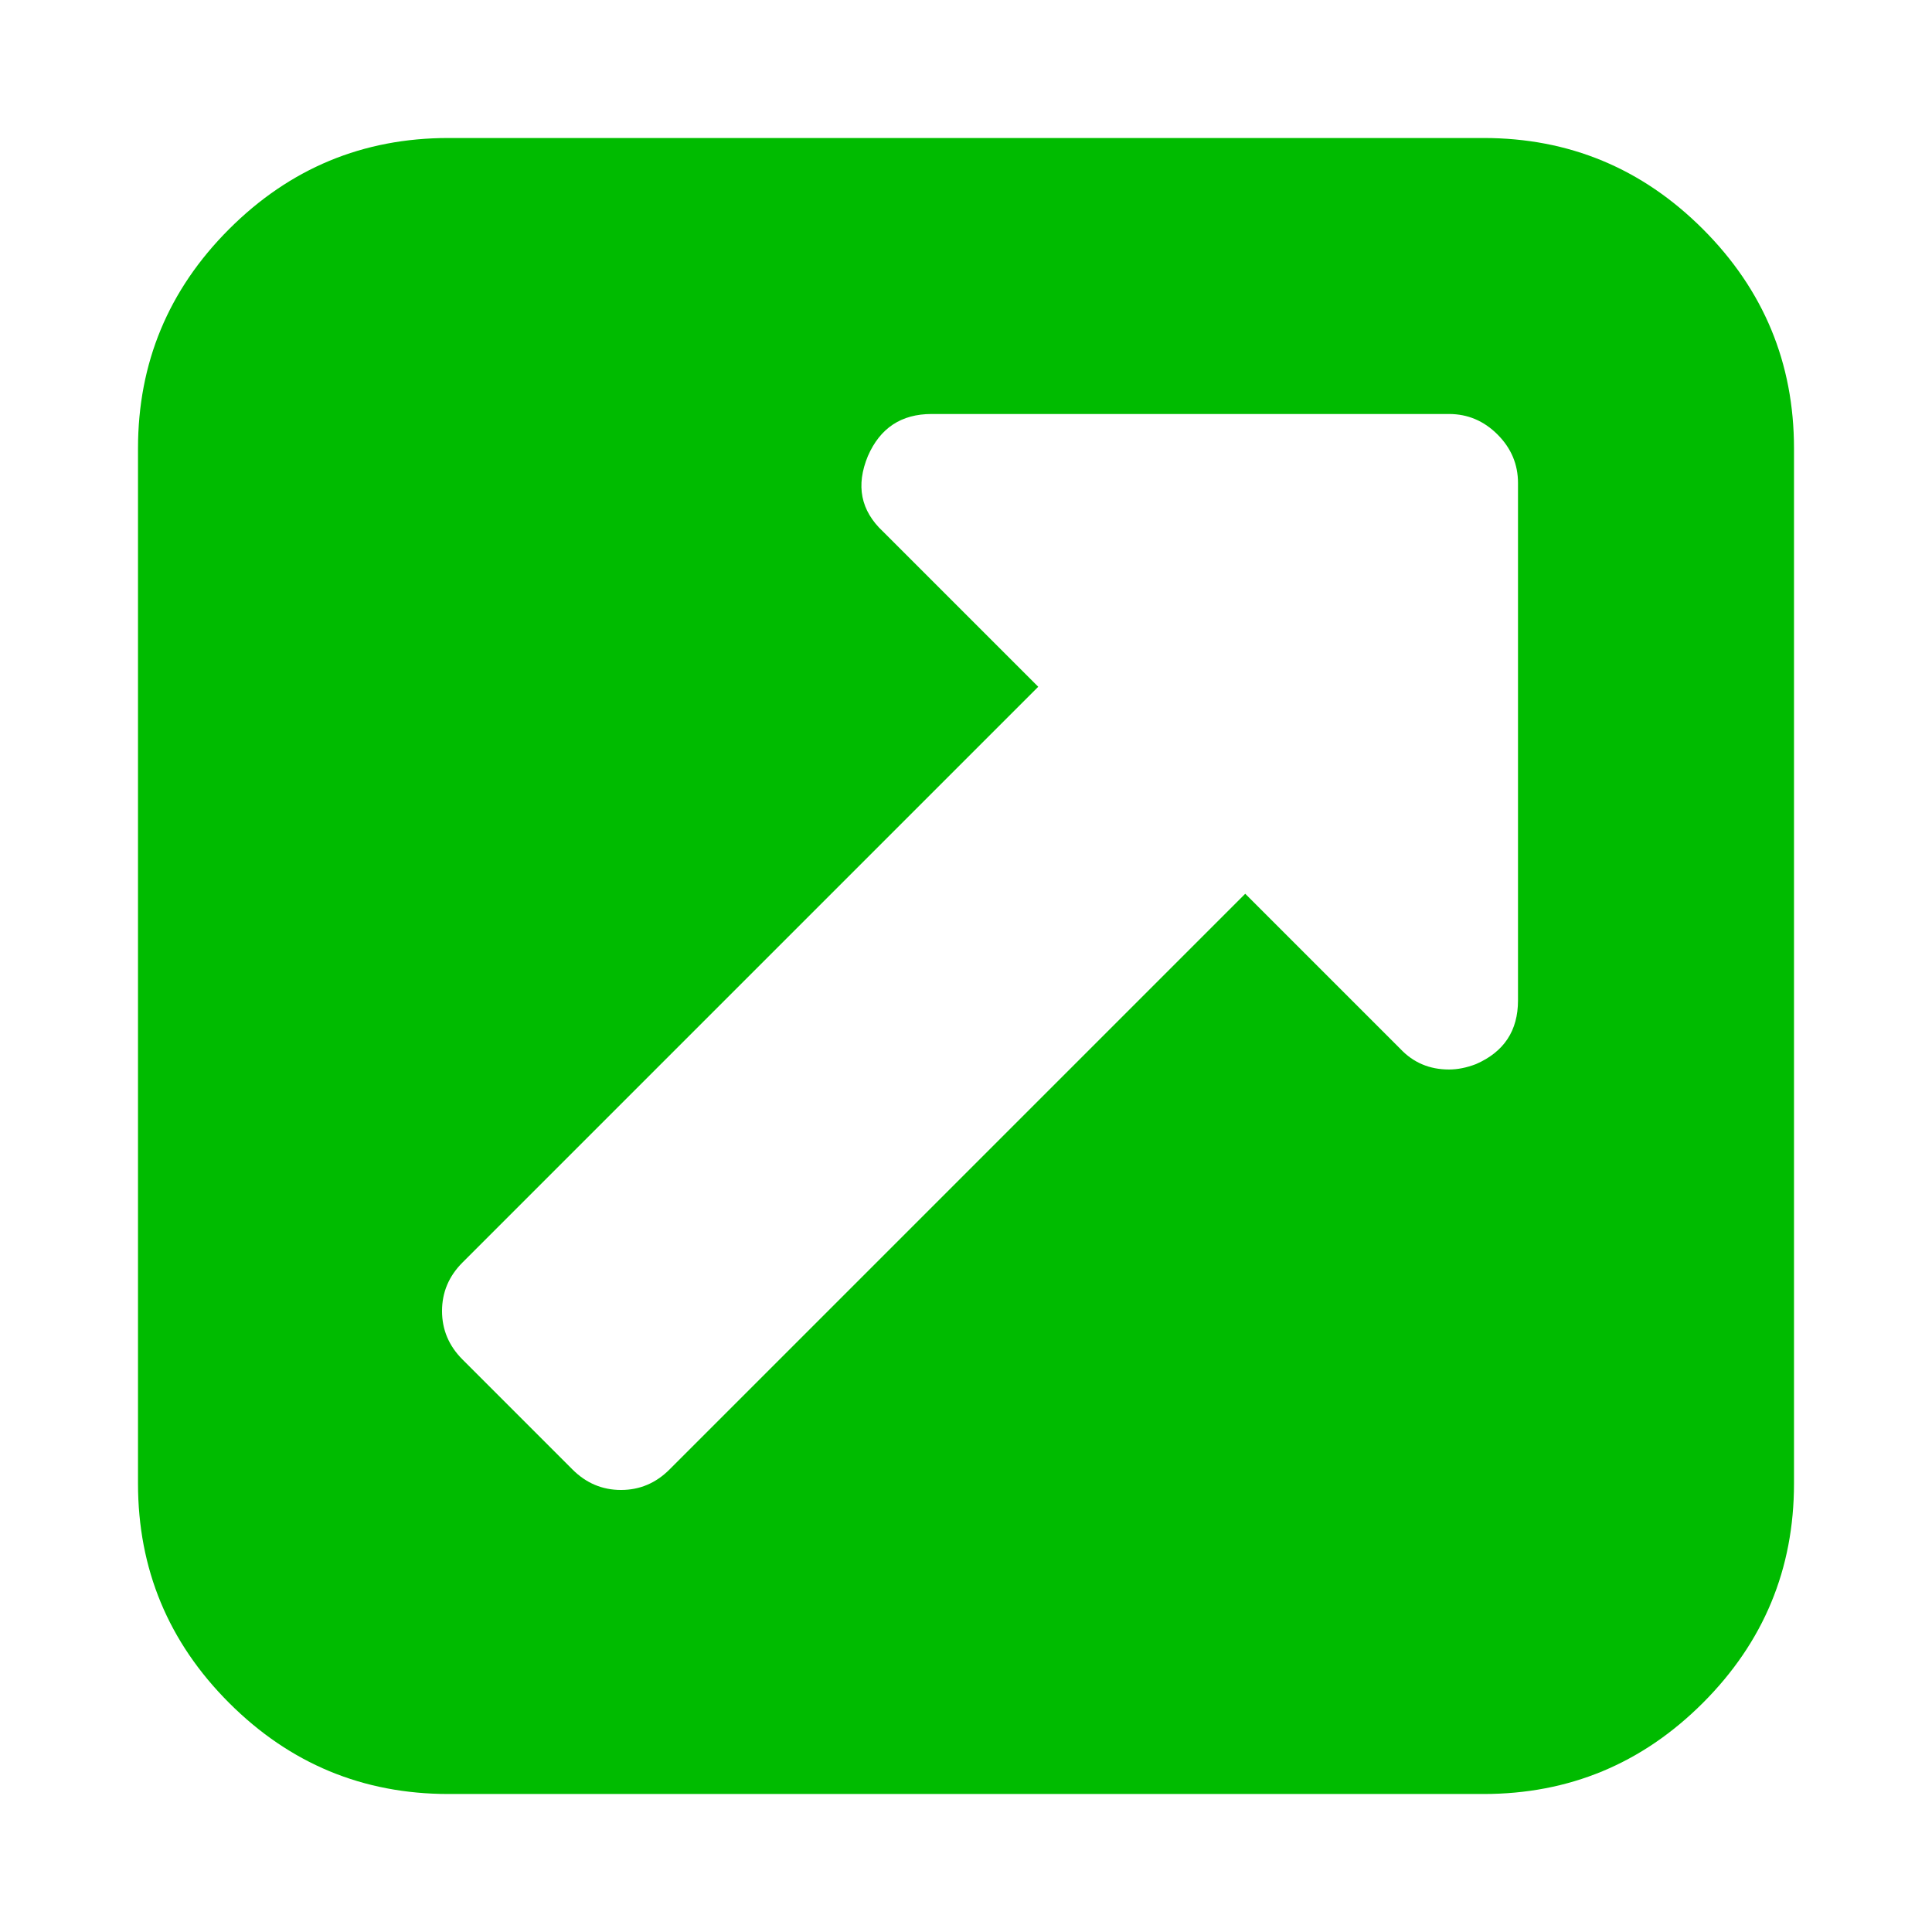
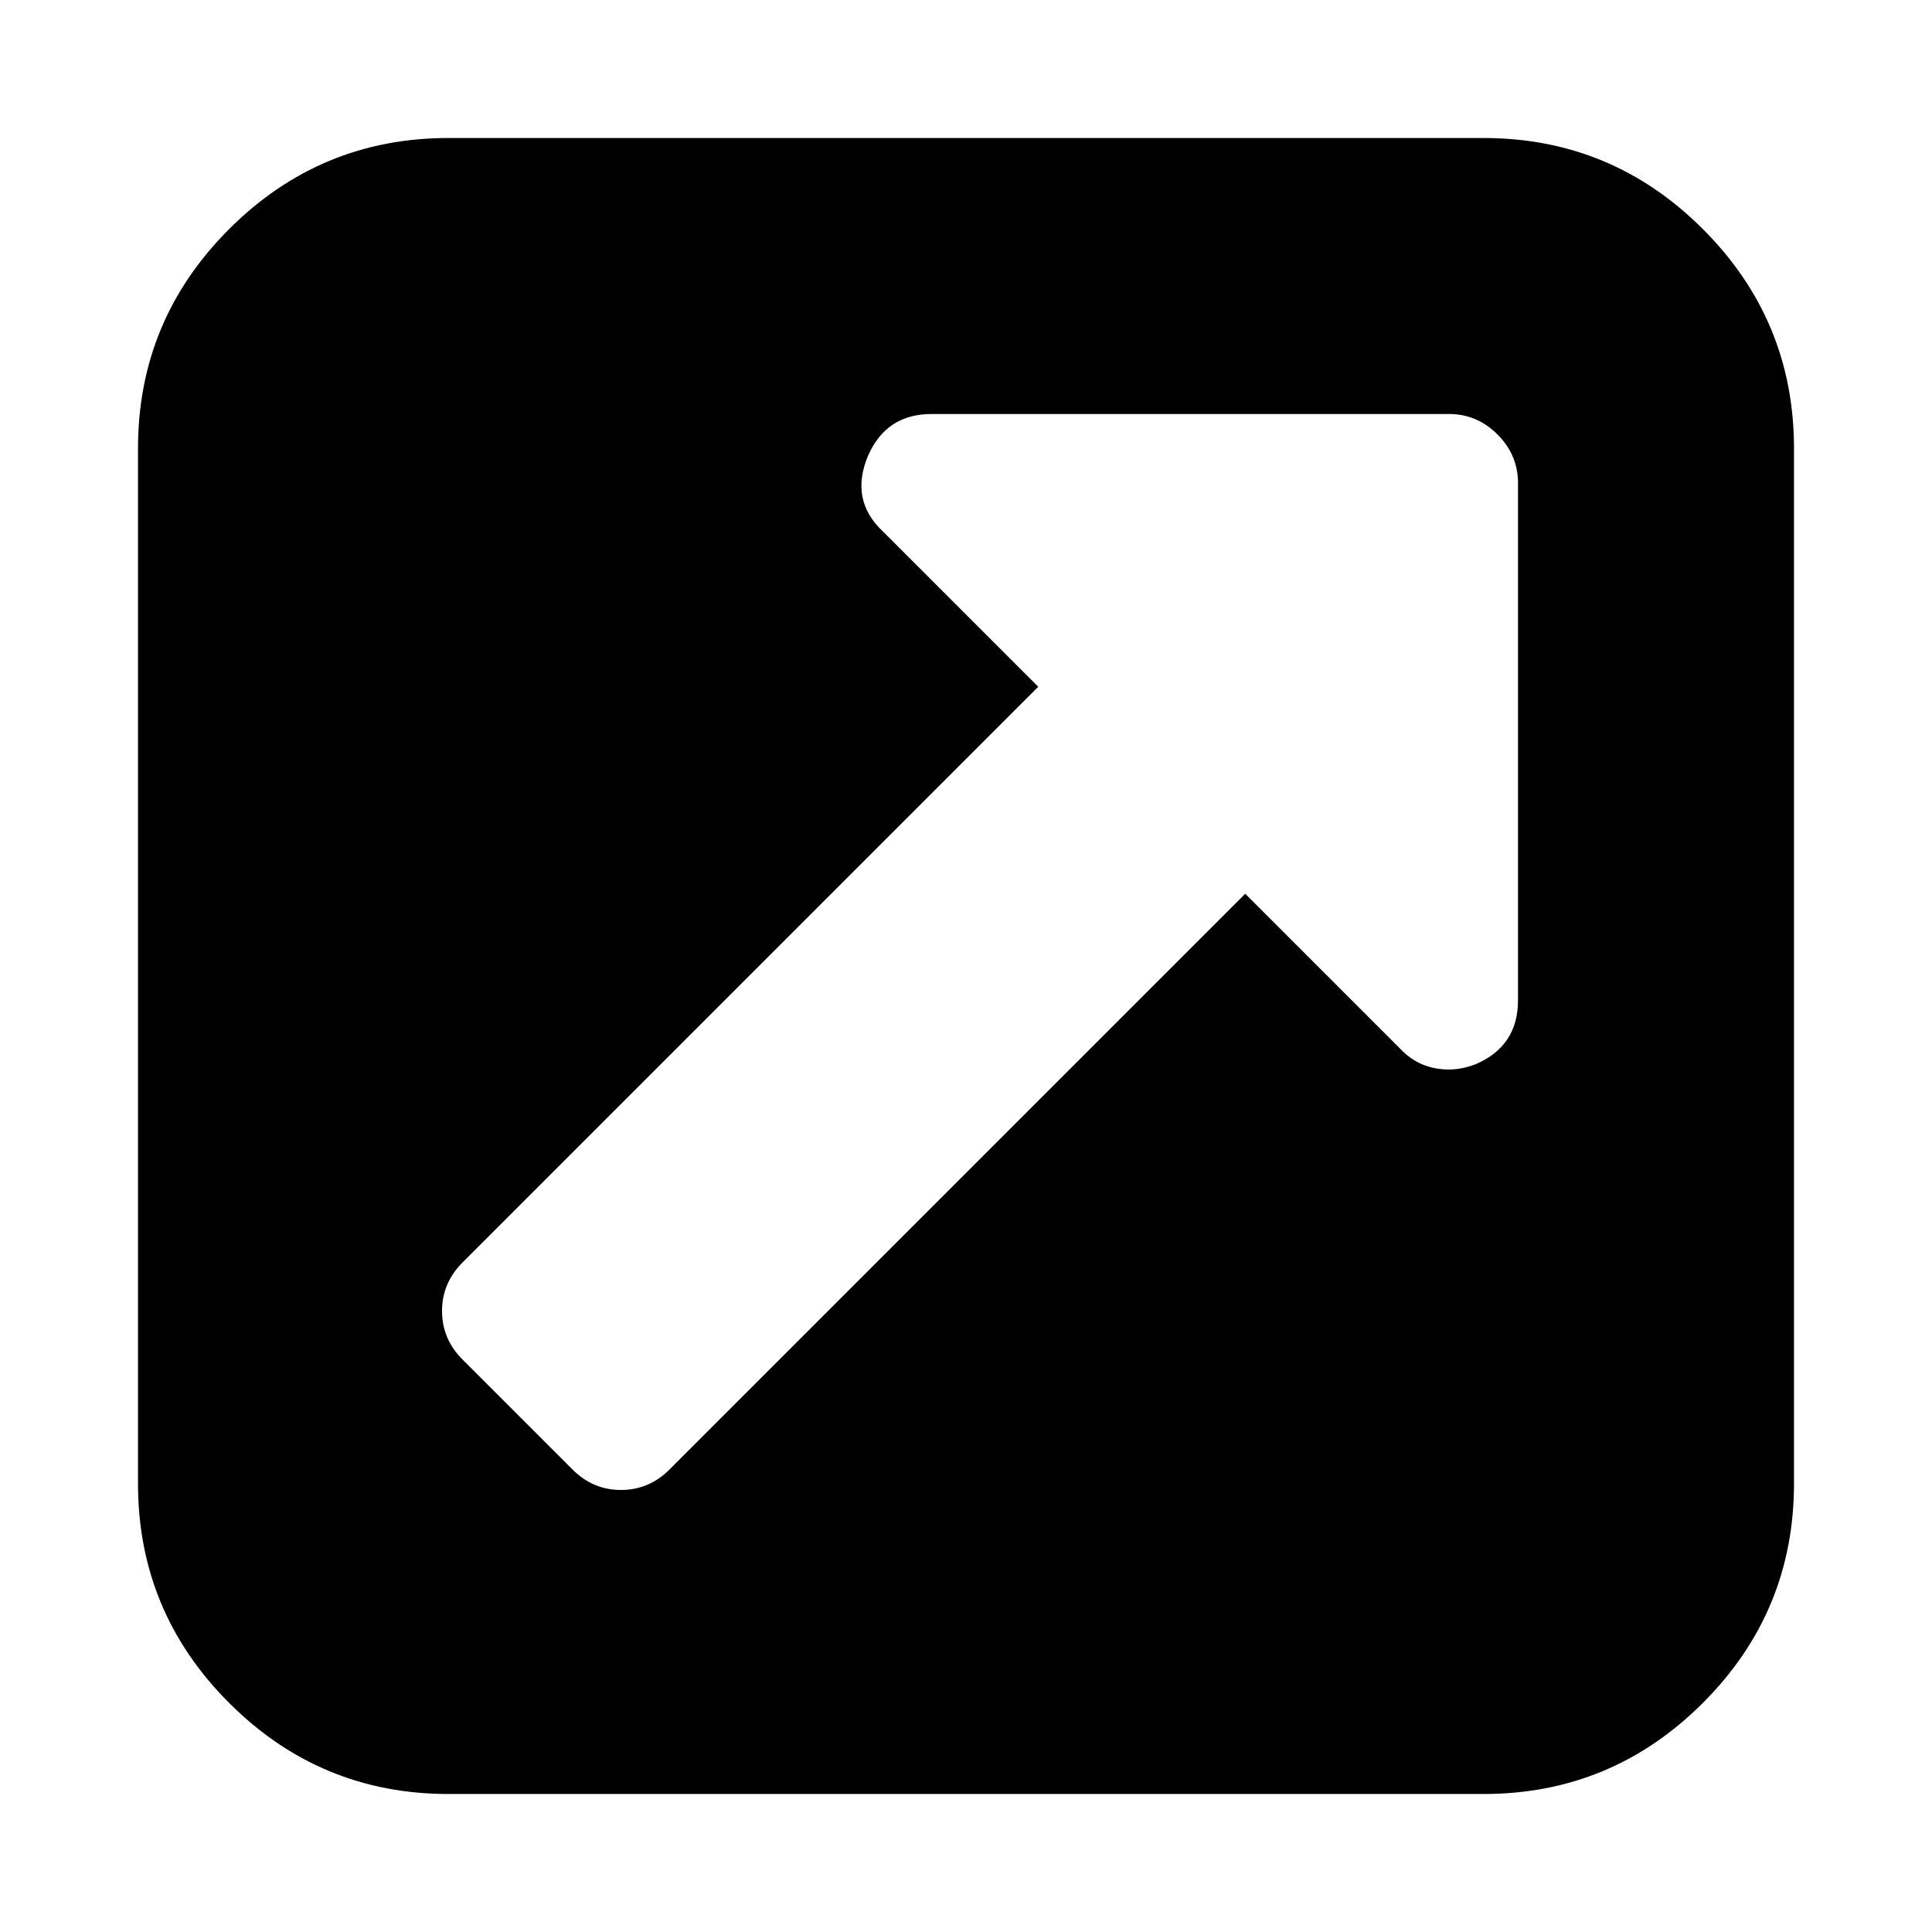
<svg xmlns="http://www.w3.org/2000/svg" width="1792" height="1792" viewBox="0 0 1792 1792">
-   <path d="M1408 928v-480q0-26-19-45t-45-19h-480q-42 0-59 39-17 41 14 70l144 144-534 534q-19 19-19 45t19 45l102 102q19 19 45 19t45-19l534-534 144 144q18 19 45 19 12 0 25-5 39-17 39-59zm256-512v960q0 119-84.5 203.5t-203.5 84.5h-960q-119 0-203.5-84.5t-84.5-203.5v-960q0-119 84.5-203.5t203.5-84.5h960q119 0 203.5 84.5t84.5 203.5z" fill="#00bb00" />
+   <path d="M1408 928v-480q0-26-19-45t-45-19h-480q-42 0-59 39-17 41 14 70l144 144-534 534q-19 19-19 45t19 45l102 102q19 19 45 19t45-19l534-534 144 144q18 19 45 19 12 0 25-5 39-17 39-59zm256-512v960q0 119-84.5 203.5t-203.5 84.5h-960q-119 0-203.5-84.5t-84.5-203.5v-960q0-119 84.5-203.5t203.5-84.5h960q119 0 203.5 84.5t84.5 203.5z" fill="#000000" />
</svg>
